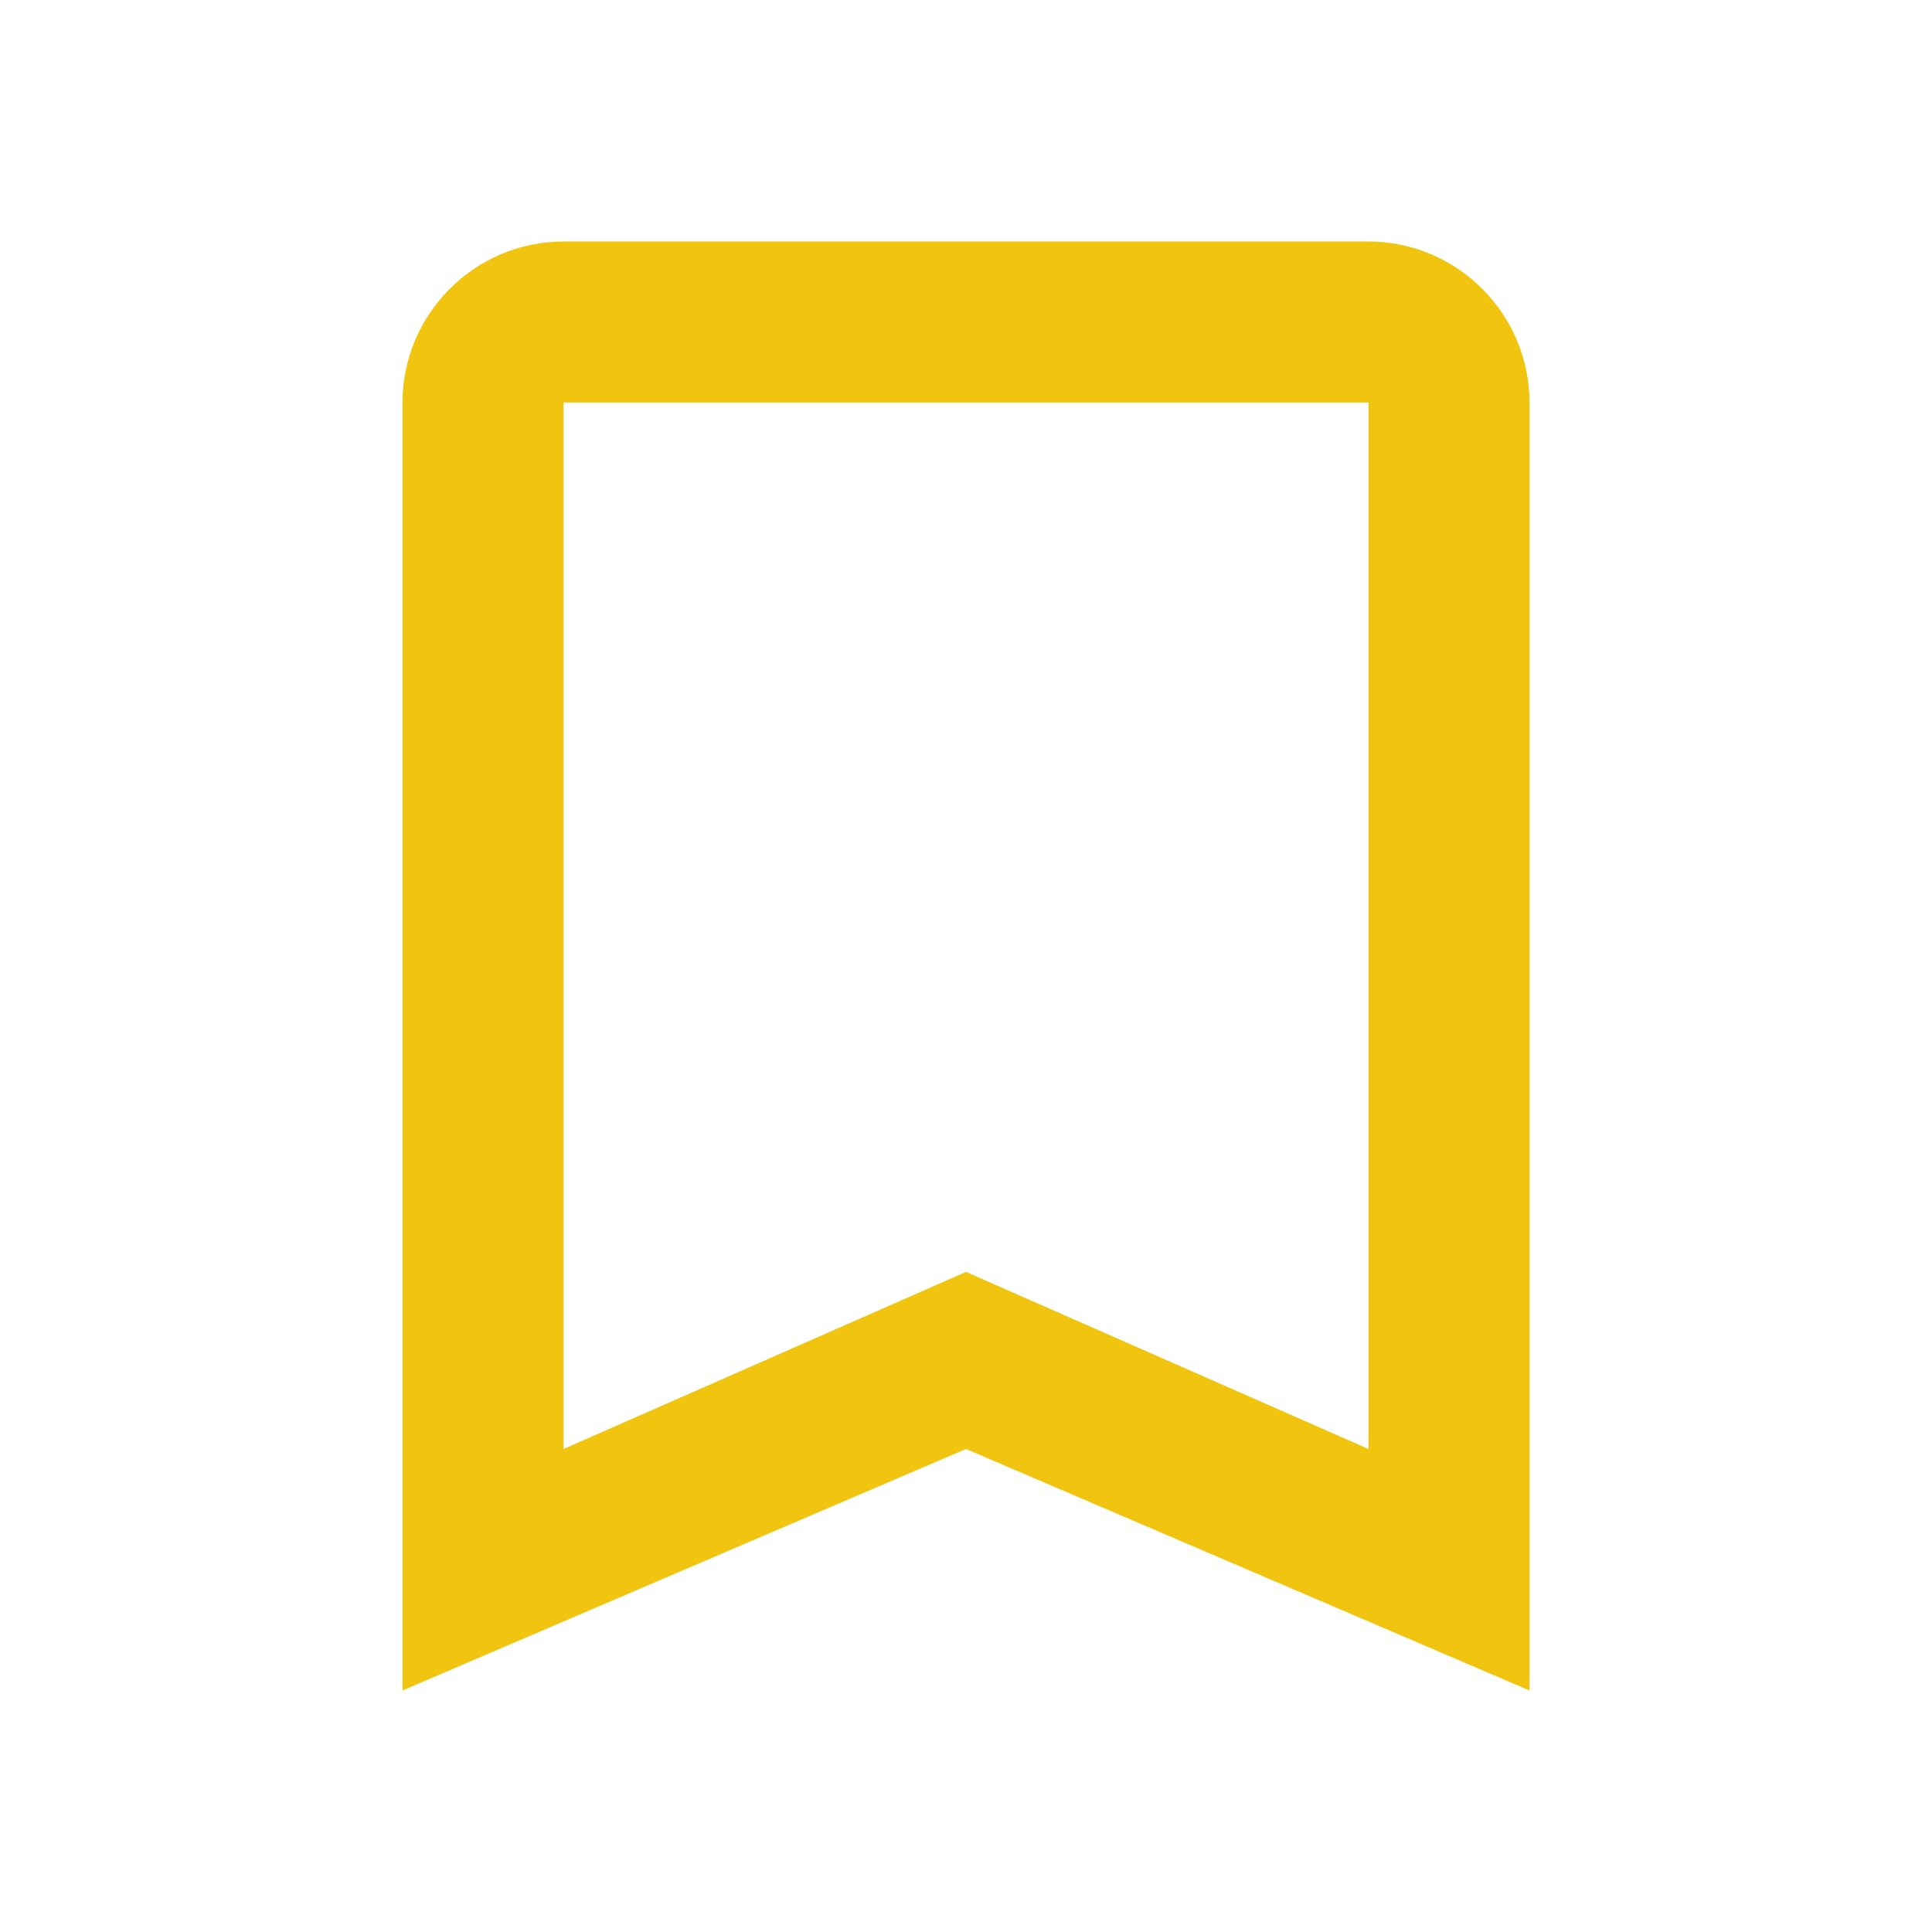
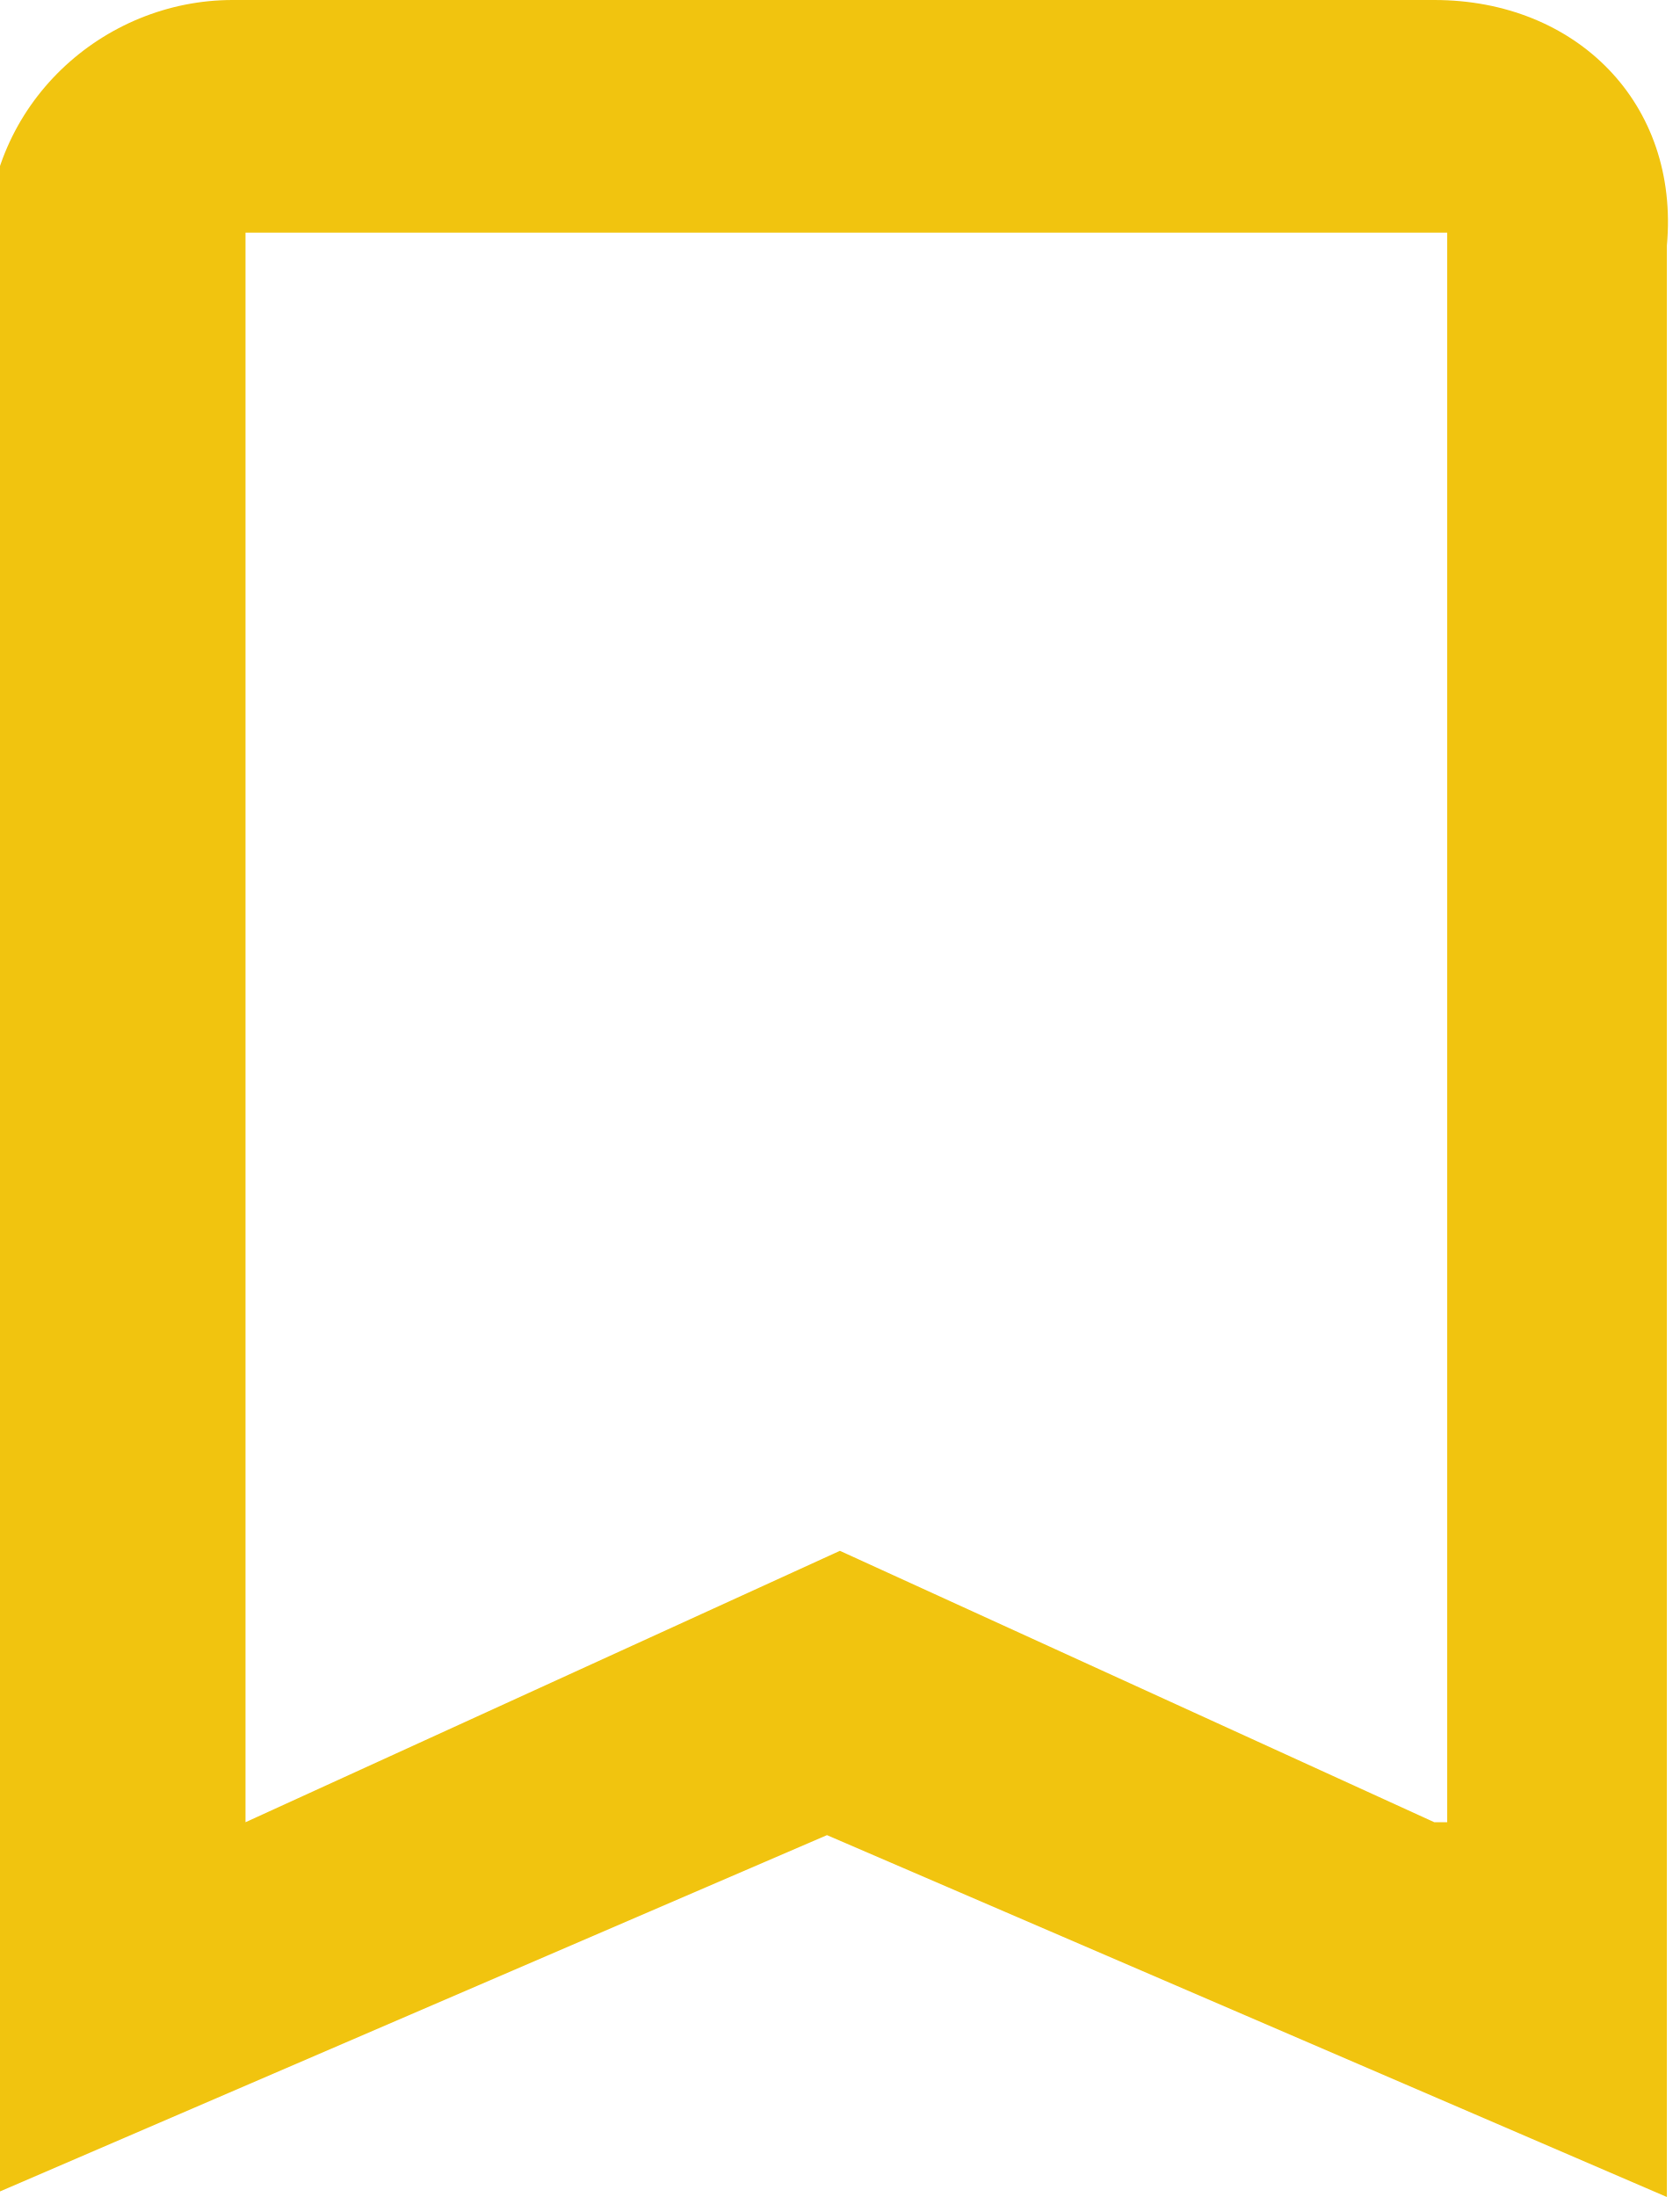
- <svg xmlns="http://www.w3.org/2000/svg" version="1.1" id="Слой_1" x="0px" y="0px" viewBox="0 0 600 600" enable-background="new 0 0 600 600" xml:space="preserve">
+ <svg xmlns="http://www.w3.org/2000/svg" version="1.1" id="Слой_1" x="0px" y="0px" viewBox="293.5 291.5 13 17" enable-background="new 293.5 291.5 13 17" xml:space="preserve">
  <g id="bookmark-outline">
-     <path fill="#F1C40F" d="M425,75H175c-27.5,0-50,22.5-50,50v400l175-75l175,75V125C475,97.5,452.5,75,425,75z M425,450l-125-55   l-125,55V125h250V450z" />
+     <path fill="#F1C40F" d="M304.6,291.5h-9.3c-1,0-1.9,0.8-1.9,1.9v15.1l6.5-2.8l6.5,2.8v-15.1C306.5,292.3,305.7,291.5,304.6,291.5z    M304.6,305.6l-4.6-2.1l-4.6,2.1v-12.3h9.3V305.6z" />
  </g>
</svg>
